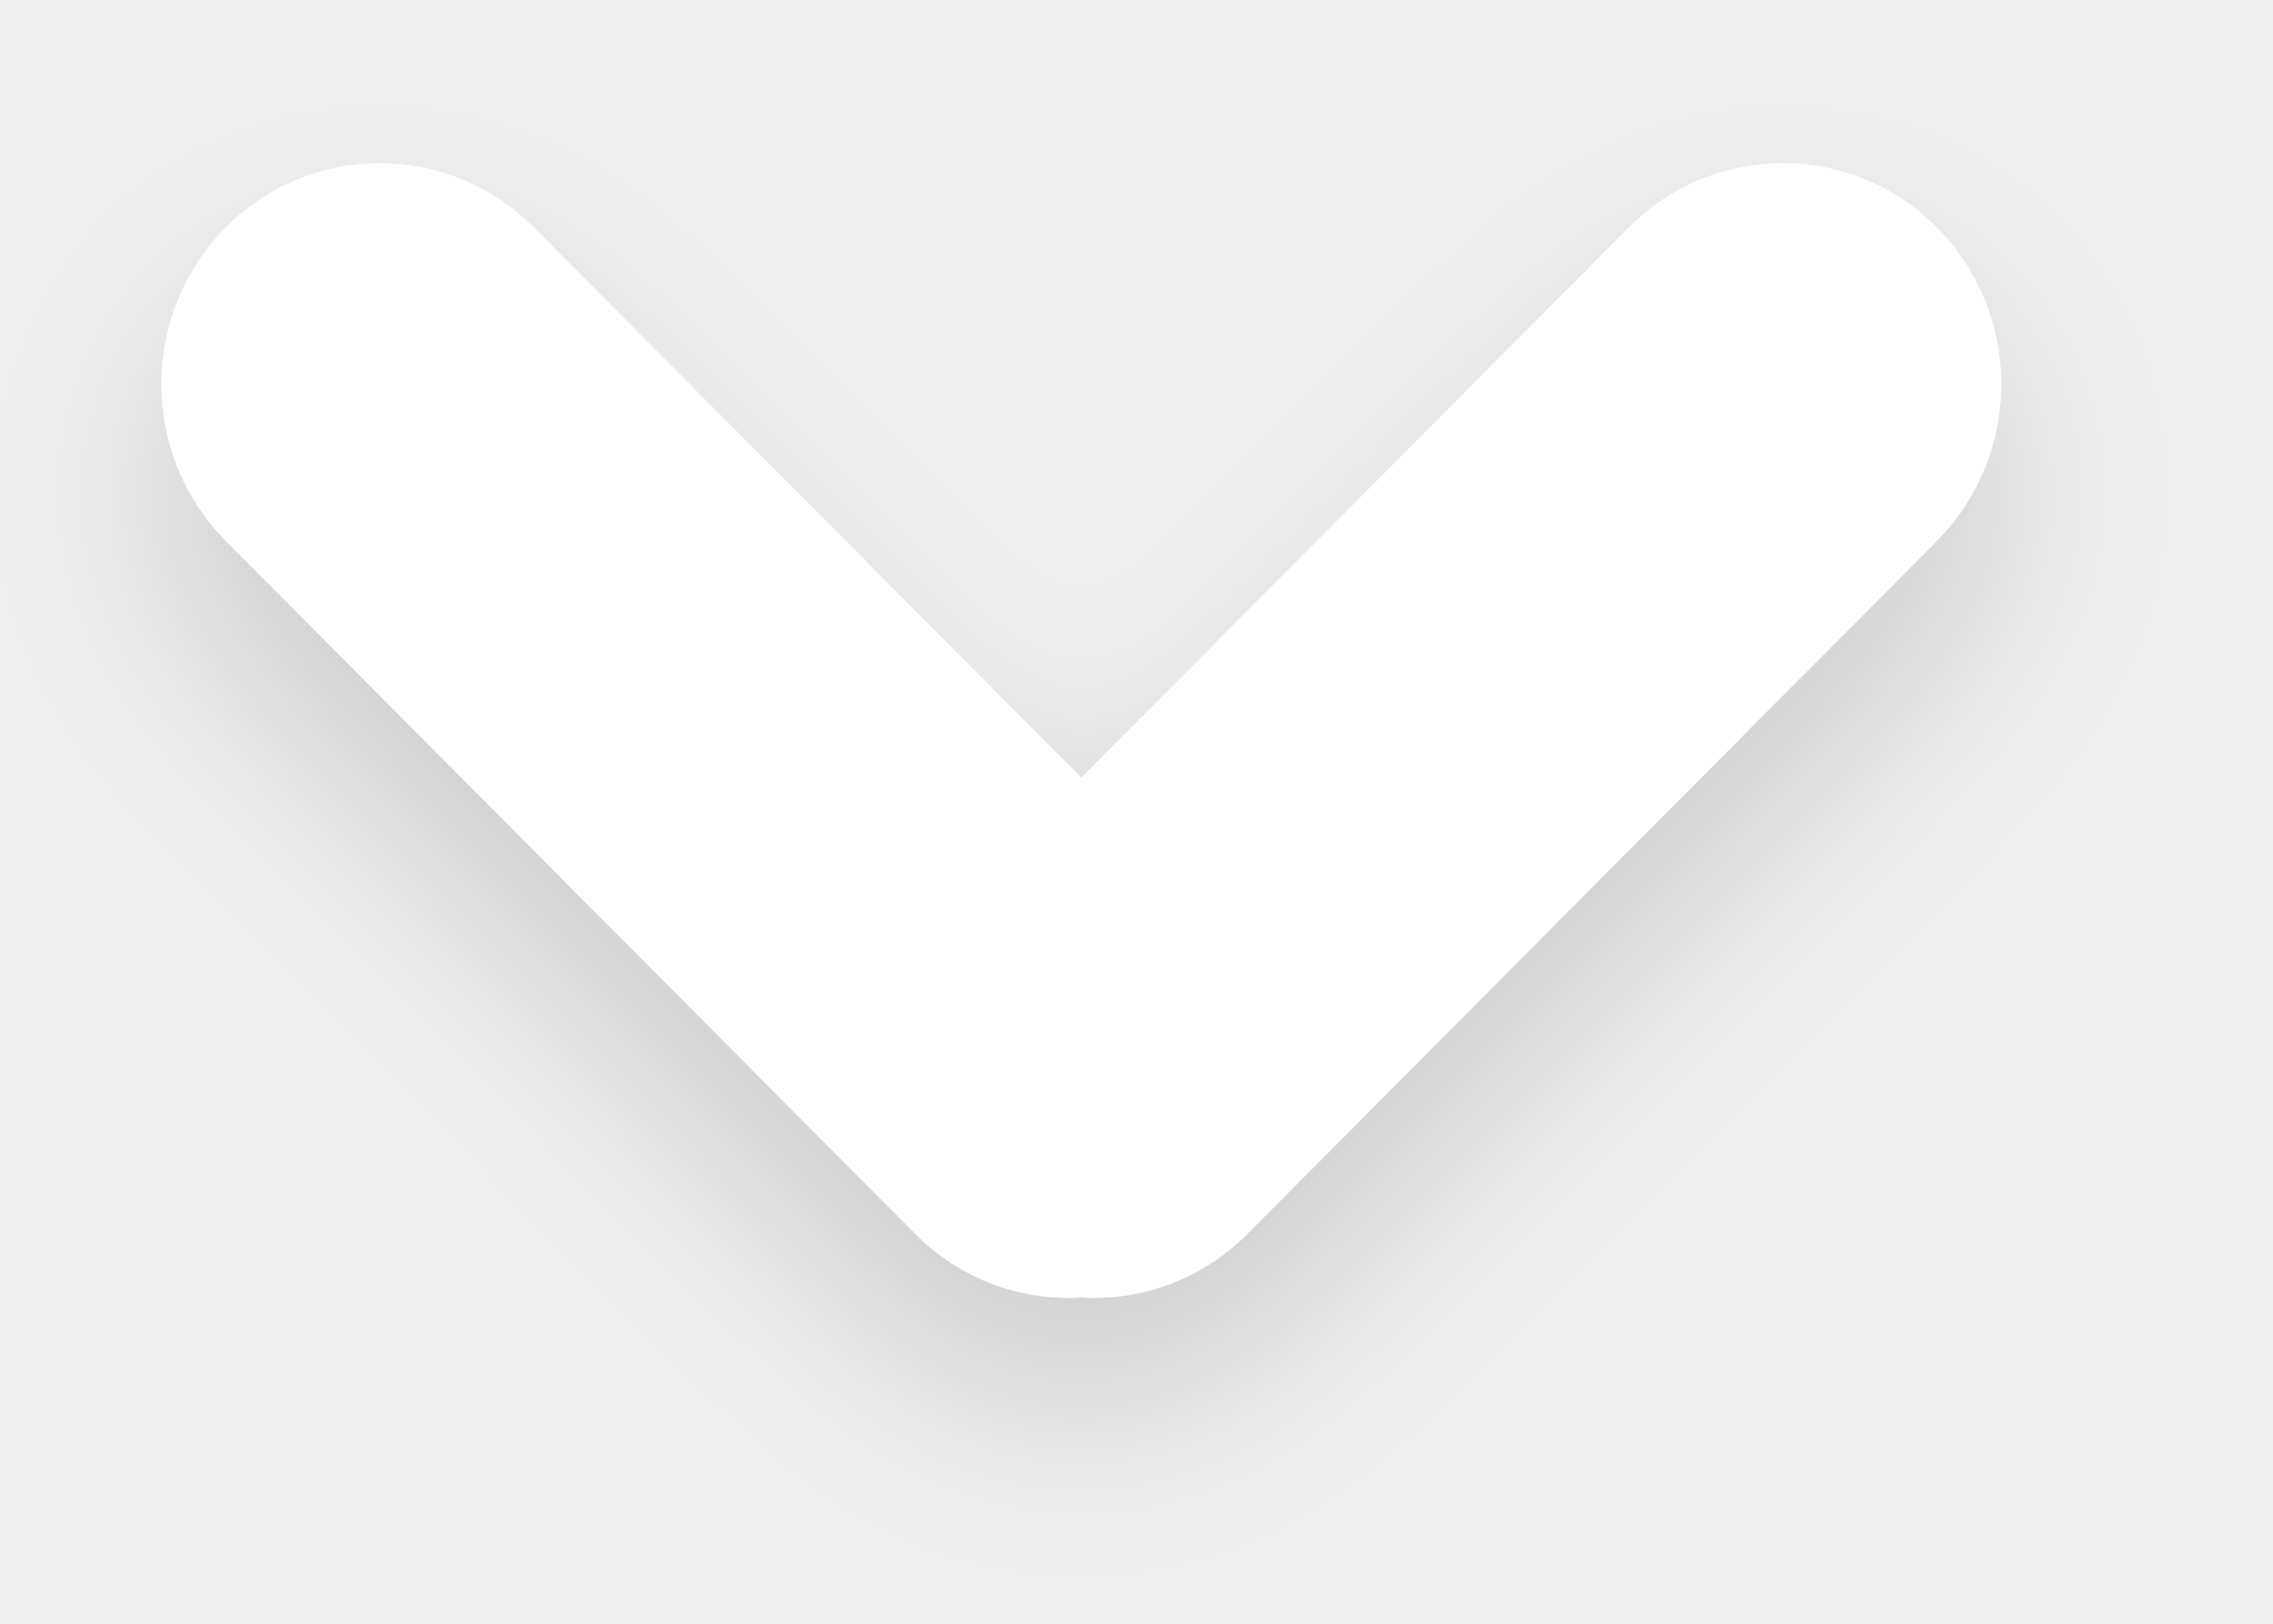
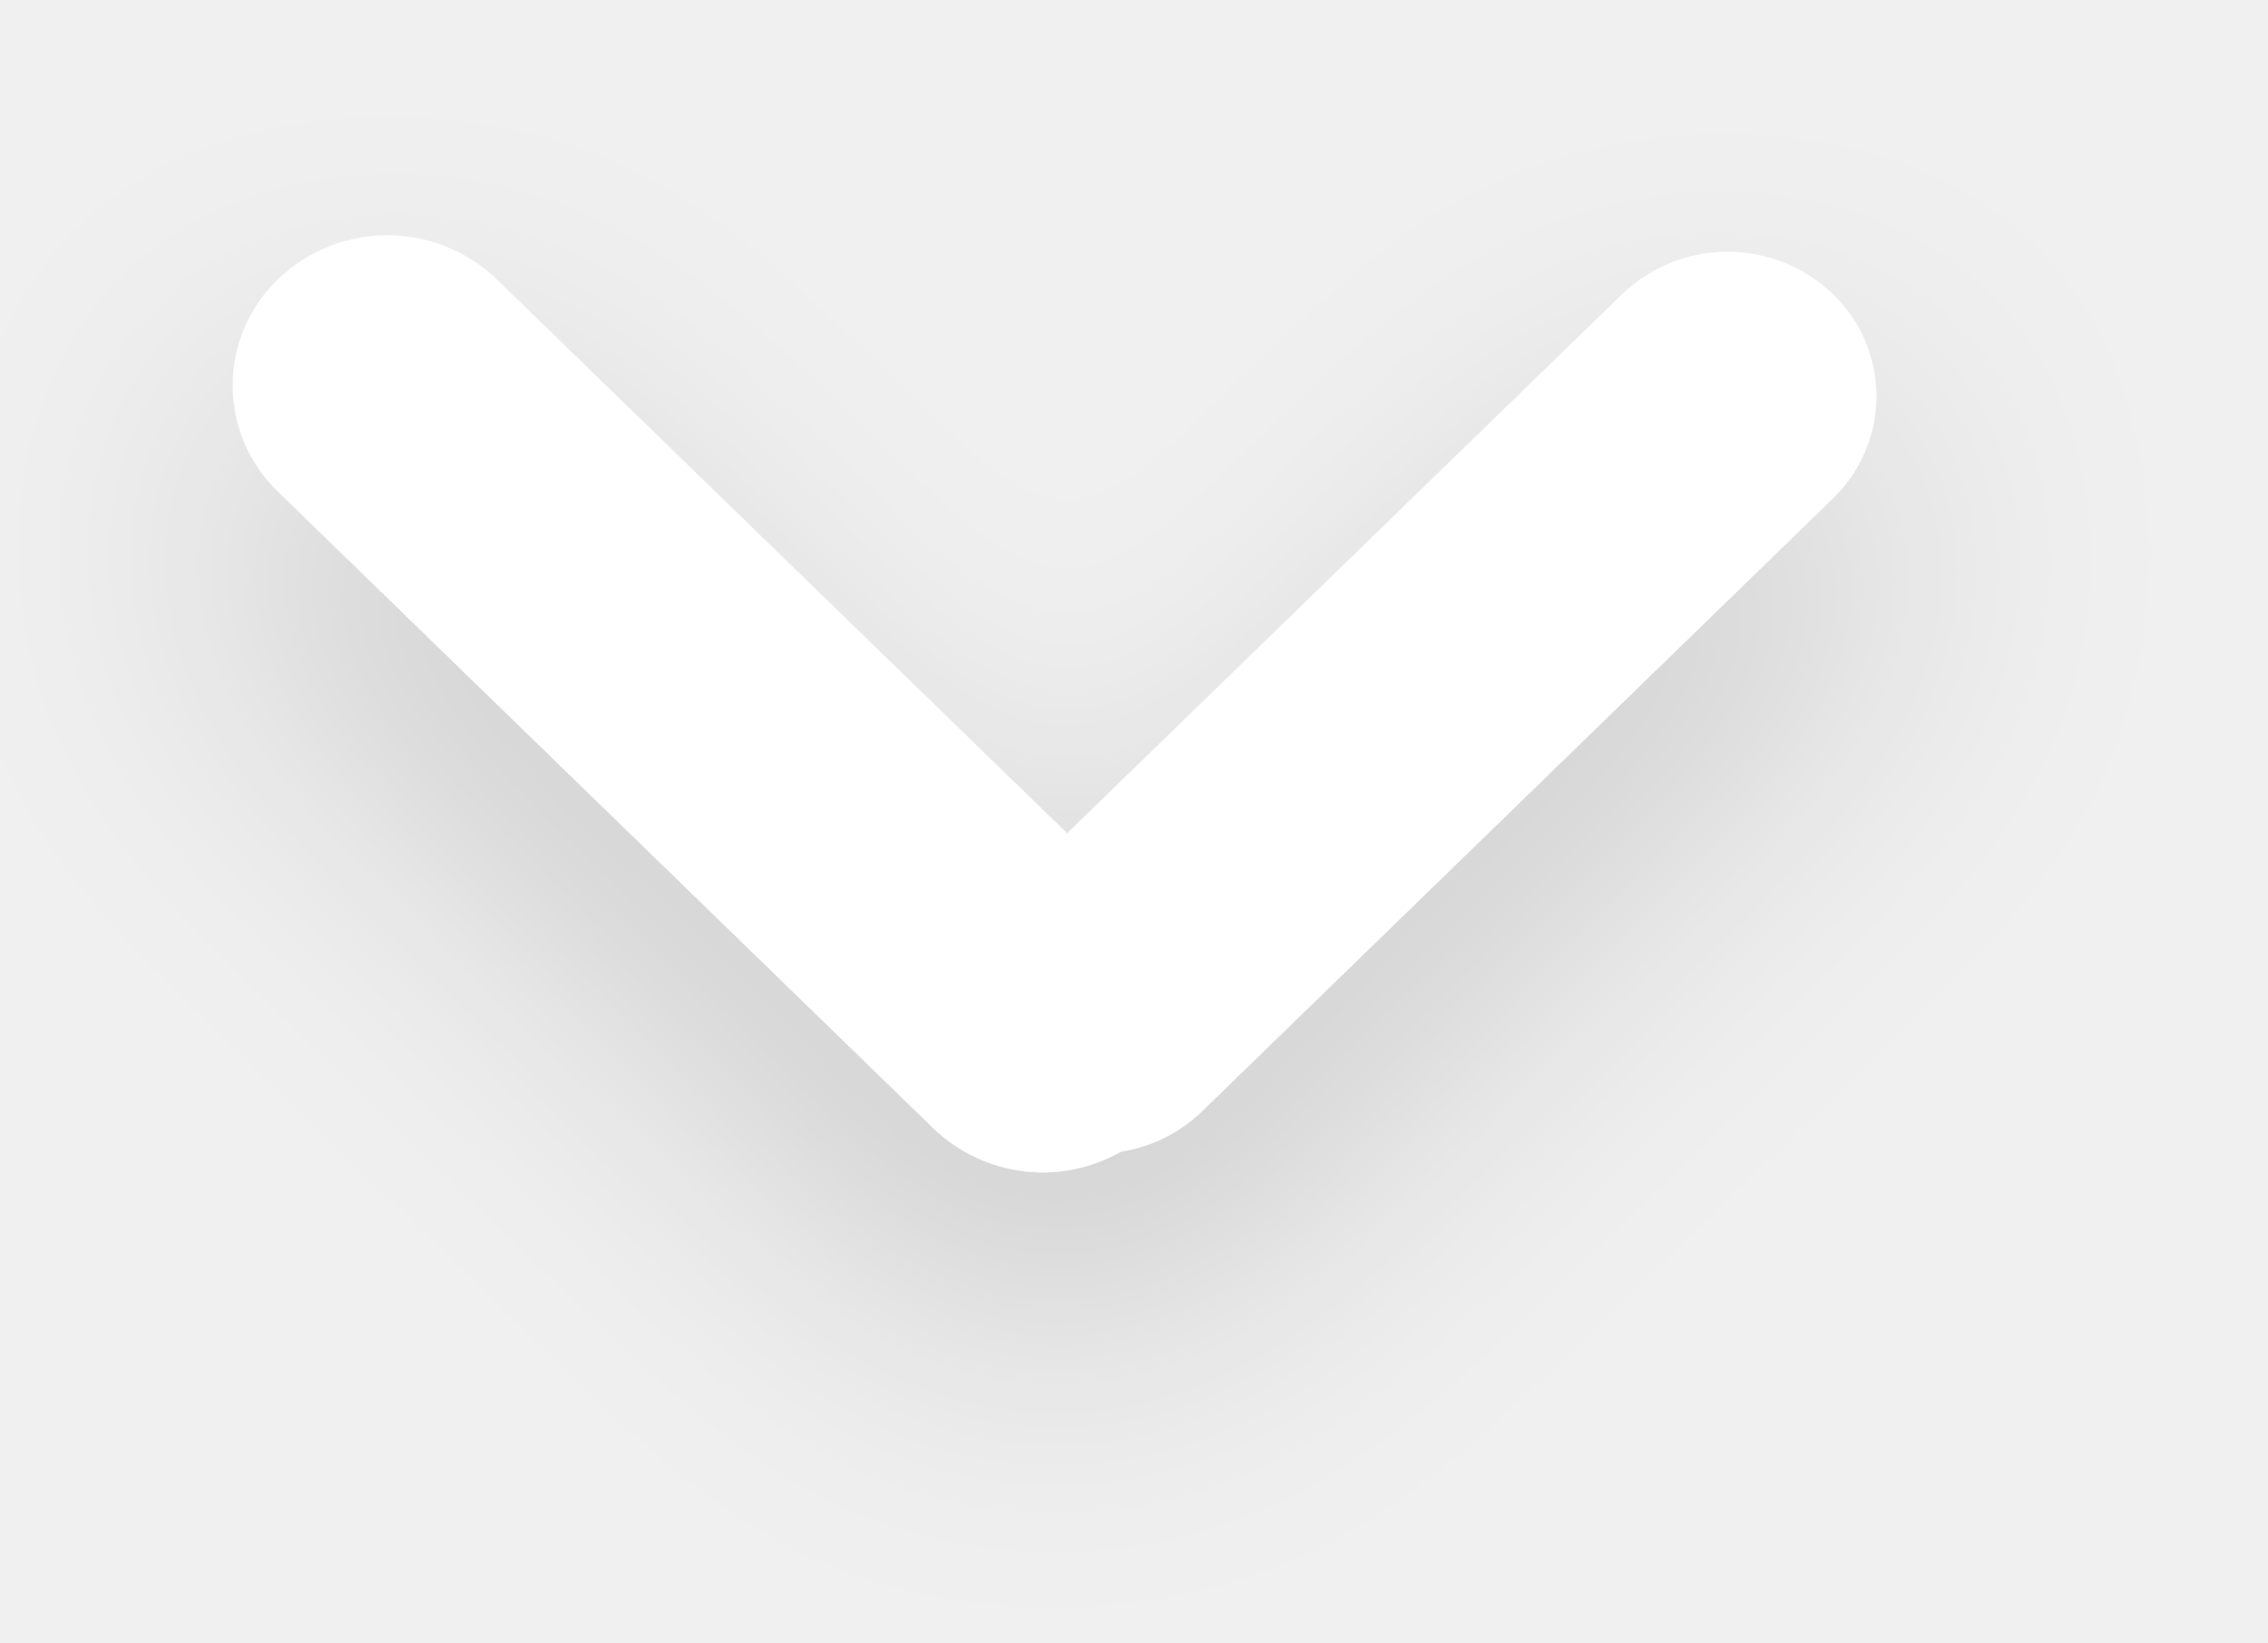
- <svg xmlns="http://www.w3.org/2000/svg" width="42" height="30">
+ <svg xmlns="http://www.w3.org/2000/svg" width="29" height="21">
  <defs>
-     <filter id="a" width="42" height="30" x="0" y="0" filterUnits="userSpaceOnUse">
+     <filter id="a" width="29" height="21" x="0" y="0" filterUnits="userSpaceOnUse">
      <feOffset dy="2" in="SourceAlpha" />
      <feGaussianBlur result="blurOut" stdDeviation="2" />
      <feFlood flood-color="#000" result="floodOut" />
      <feComposite in="floodOut" in2="blurOut" operator="atop" />
      <feComponentTransfer>
        <feFuncA slope=".15" type="linear" />
      </feComponentTransfer>
      <feMerge>
        <feMergeNode />
        <feMergeNode in="SourceGraphic" />
      </feMerge>
    </filter>
  </defs>
-   <path fill="none" fill-rule="evenodd" d="M0 3h40v26H0V3z" />
-   <path fill="#FFF" fill-rule="evenodd" d="M35.796 9.985l-12.749 12.81a3.982 3.982 0 0 1-3.067 1.176 3.981 3.981 0 0 1-3.066-1.176L4.165 9.985a4.118 4.118 0 0 1 0-5.775 4 4 0 0 1 5.705 0l10.11 10.158L30.091 4.21a4 4 0 0 1 5.705 0 4.12 4.12 0 0 1 0 5.775z" filter="url(#a)" />
+   <path fill="#FFF" fill-rule="evenodd" d="M23.435 6.373l-8.07 7.839a1.91 1.91 0 0 1-1.032.512 2.015 2.015 0 0 1-2.392-.293L3.555 6.285a1.88 1.88 0 0 1 0-2.714 2.017 2.017 0 0 1 2.795 0l7.295 7.085 7.1-6.896a1.943 1.943 0 0 1 2.69 0 1.81 1.81 0 0 1 0 2.613z" filter="url(#a)" />
</svg>
